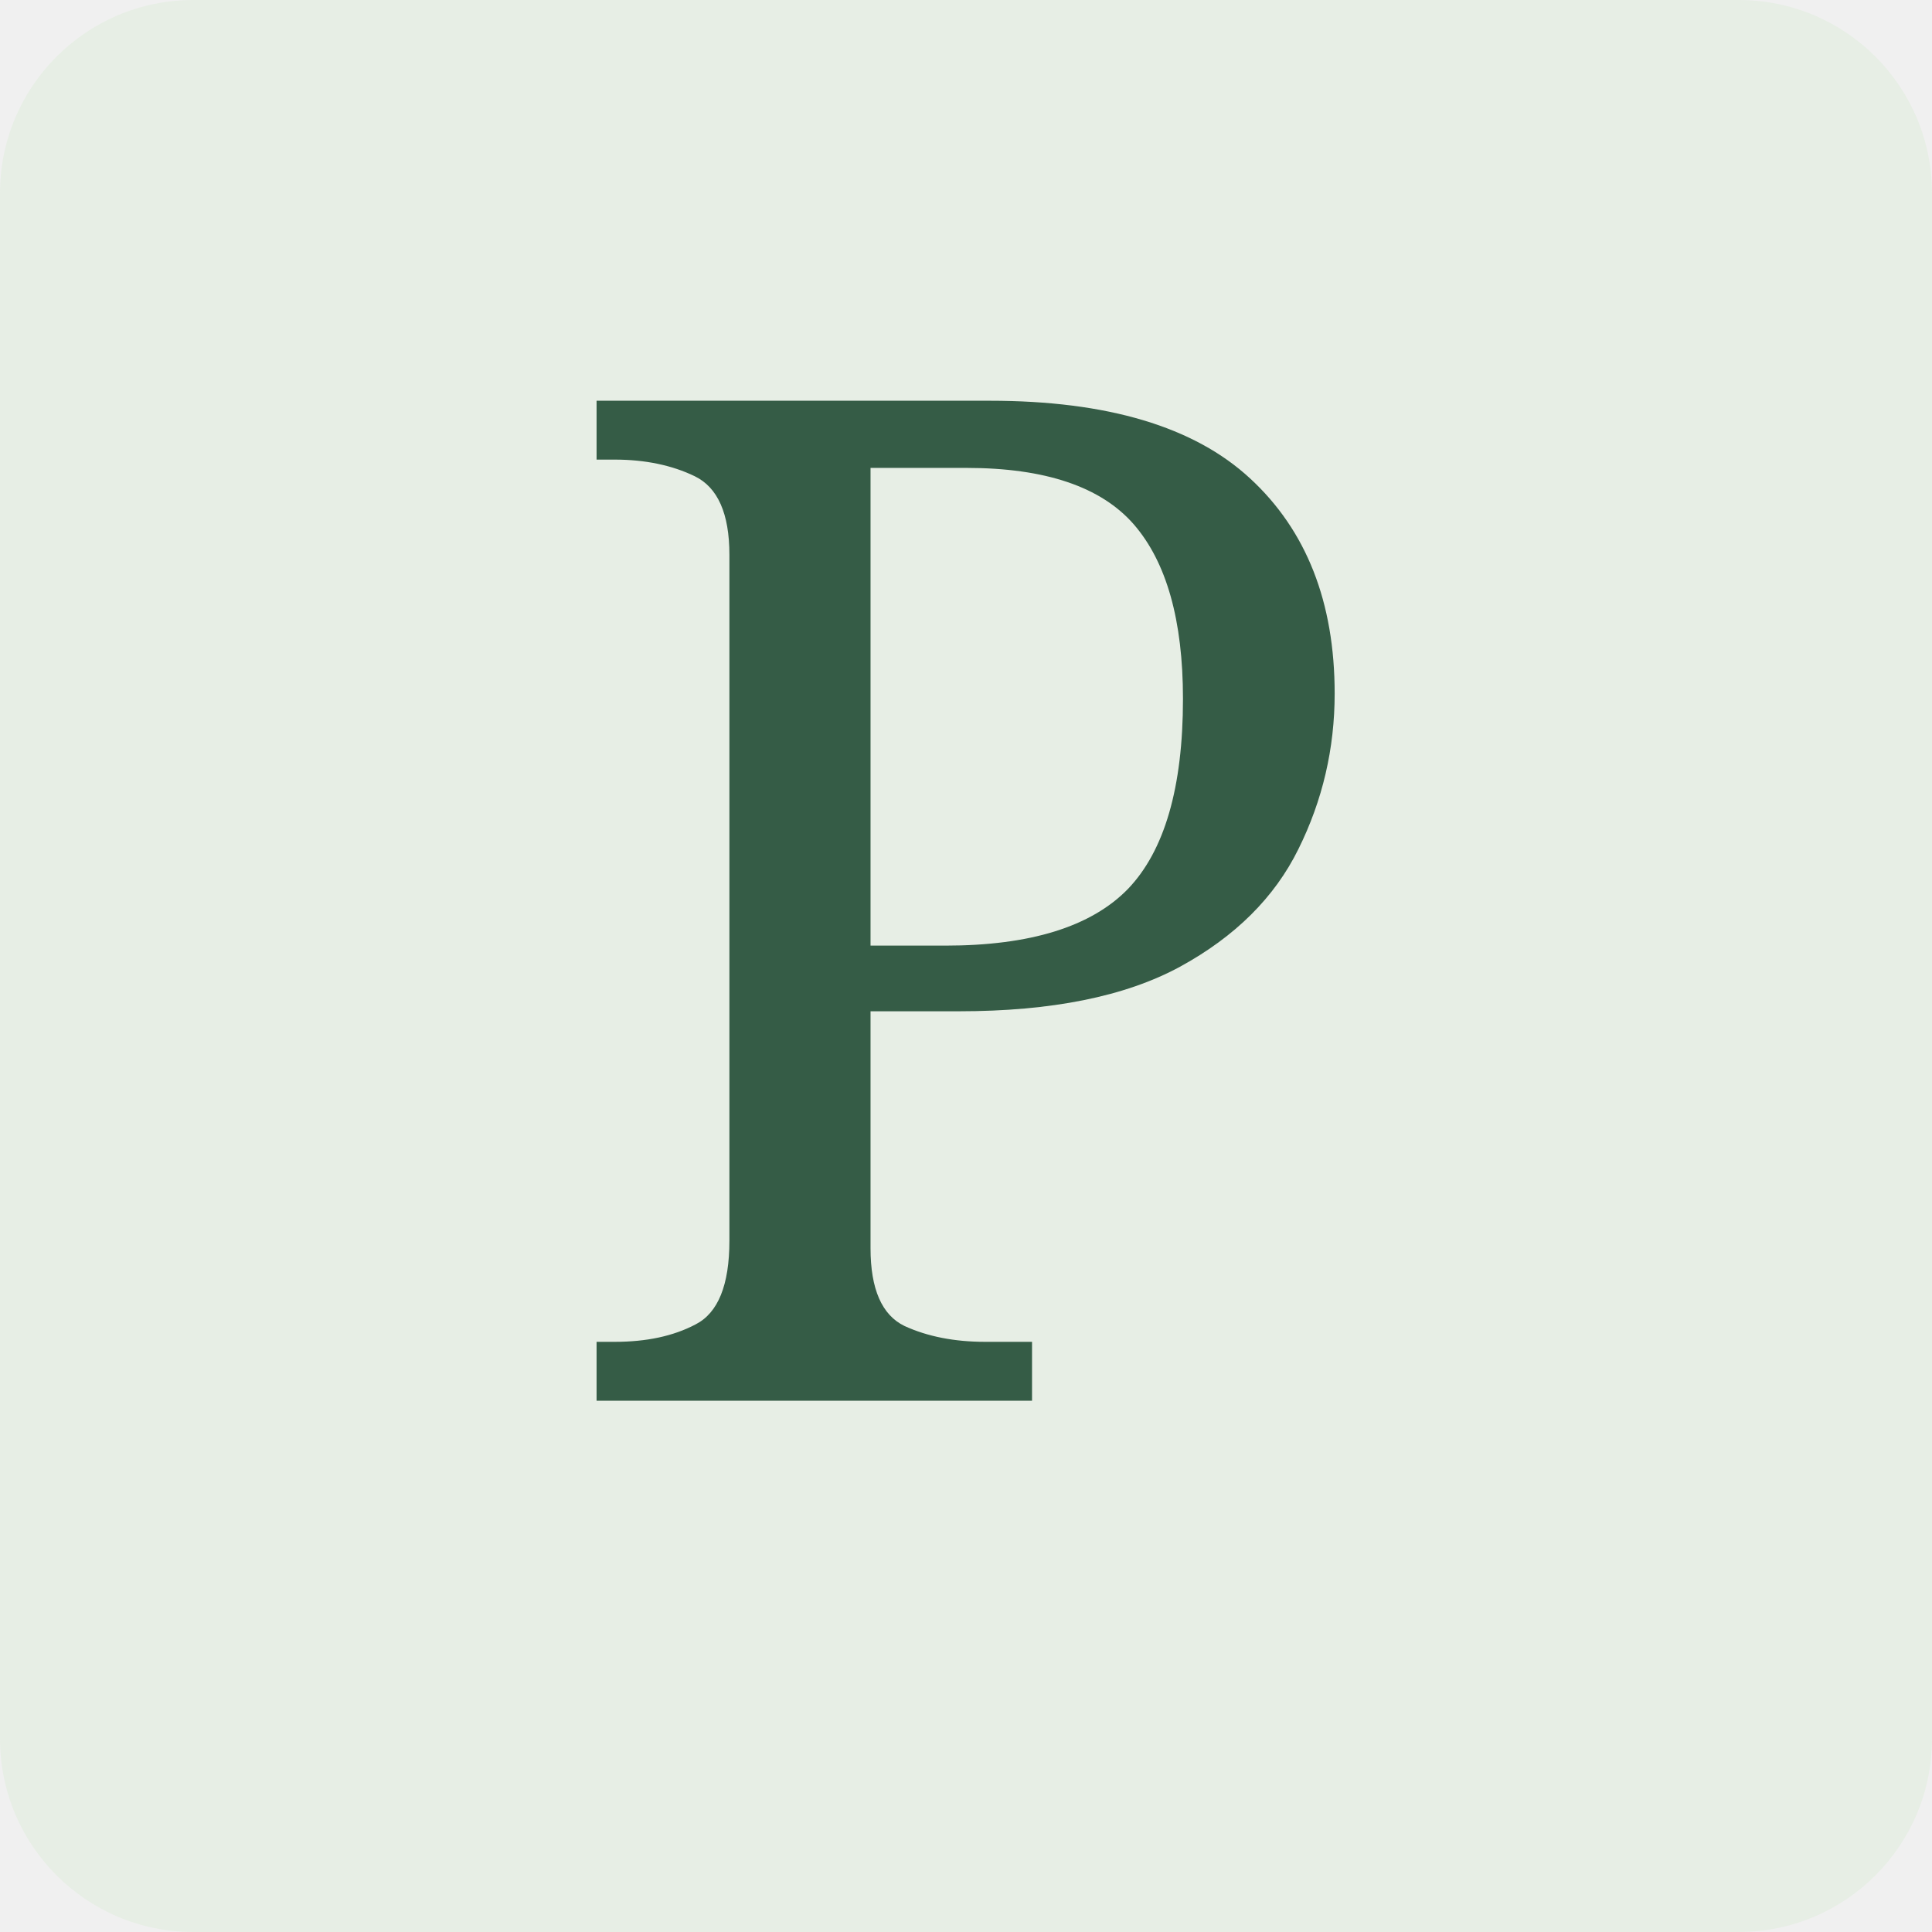
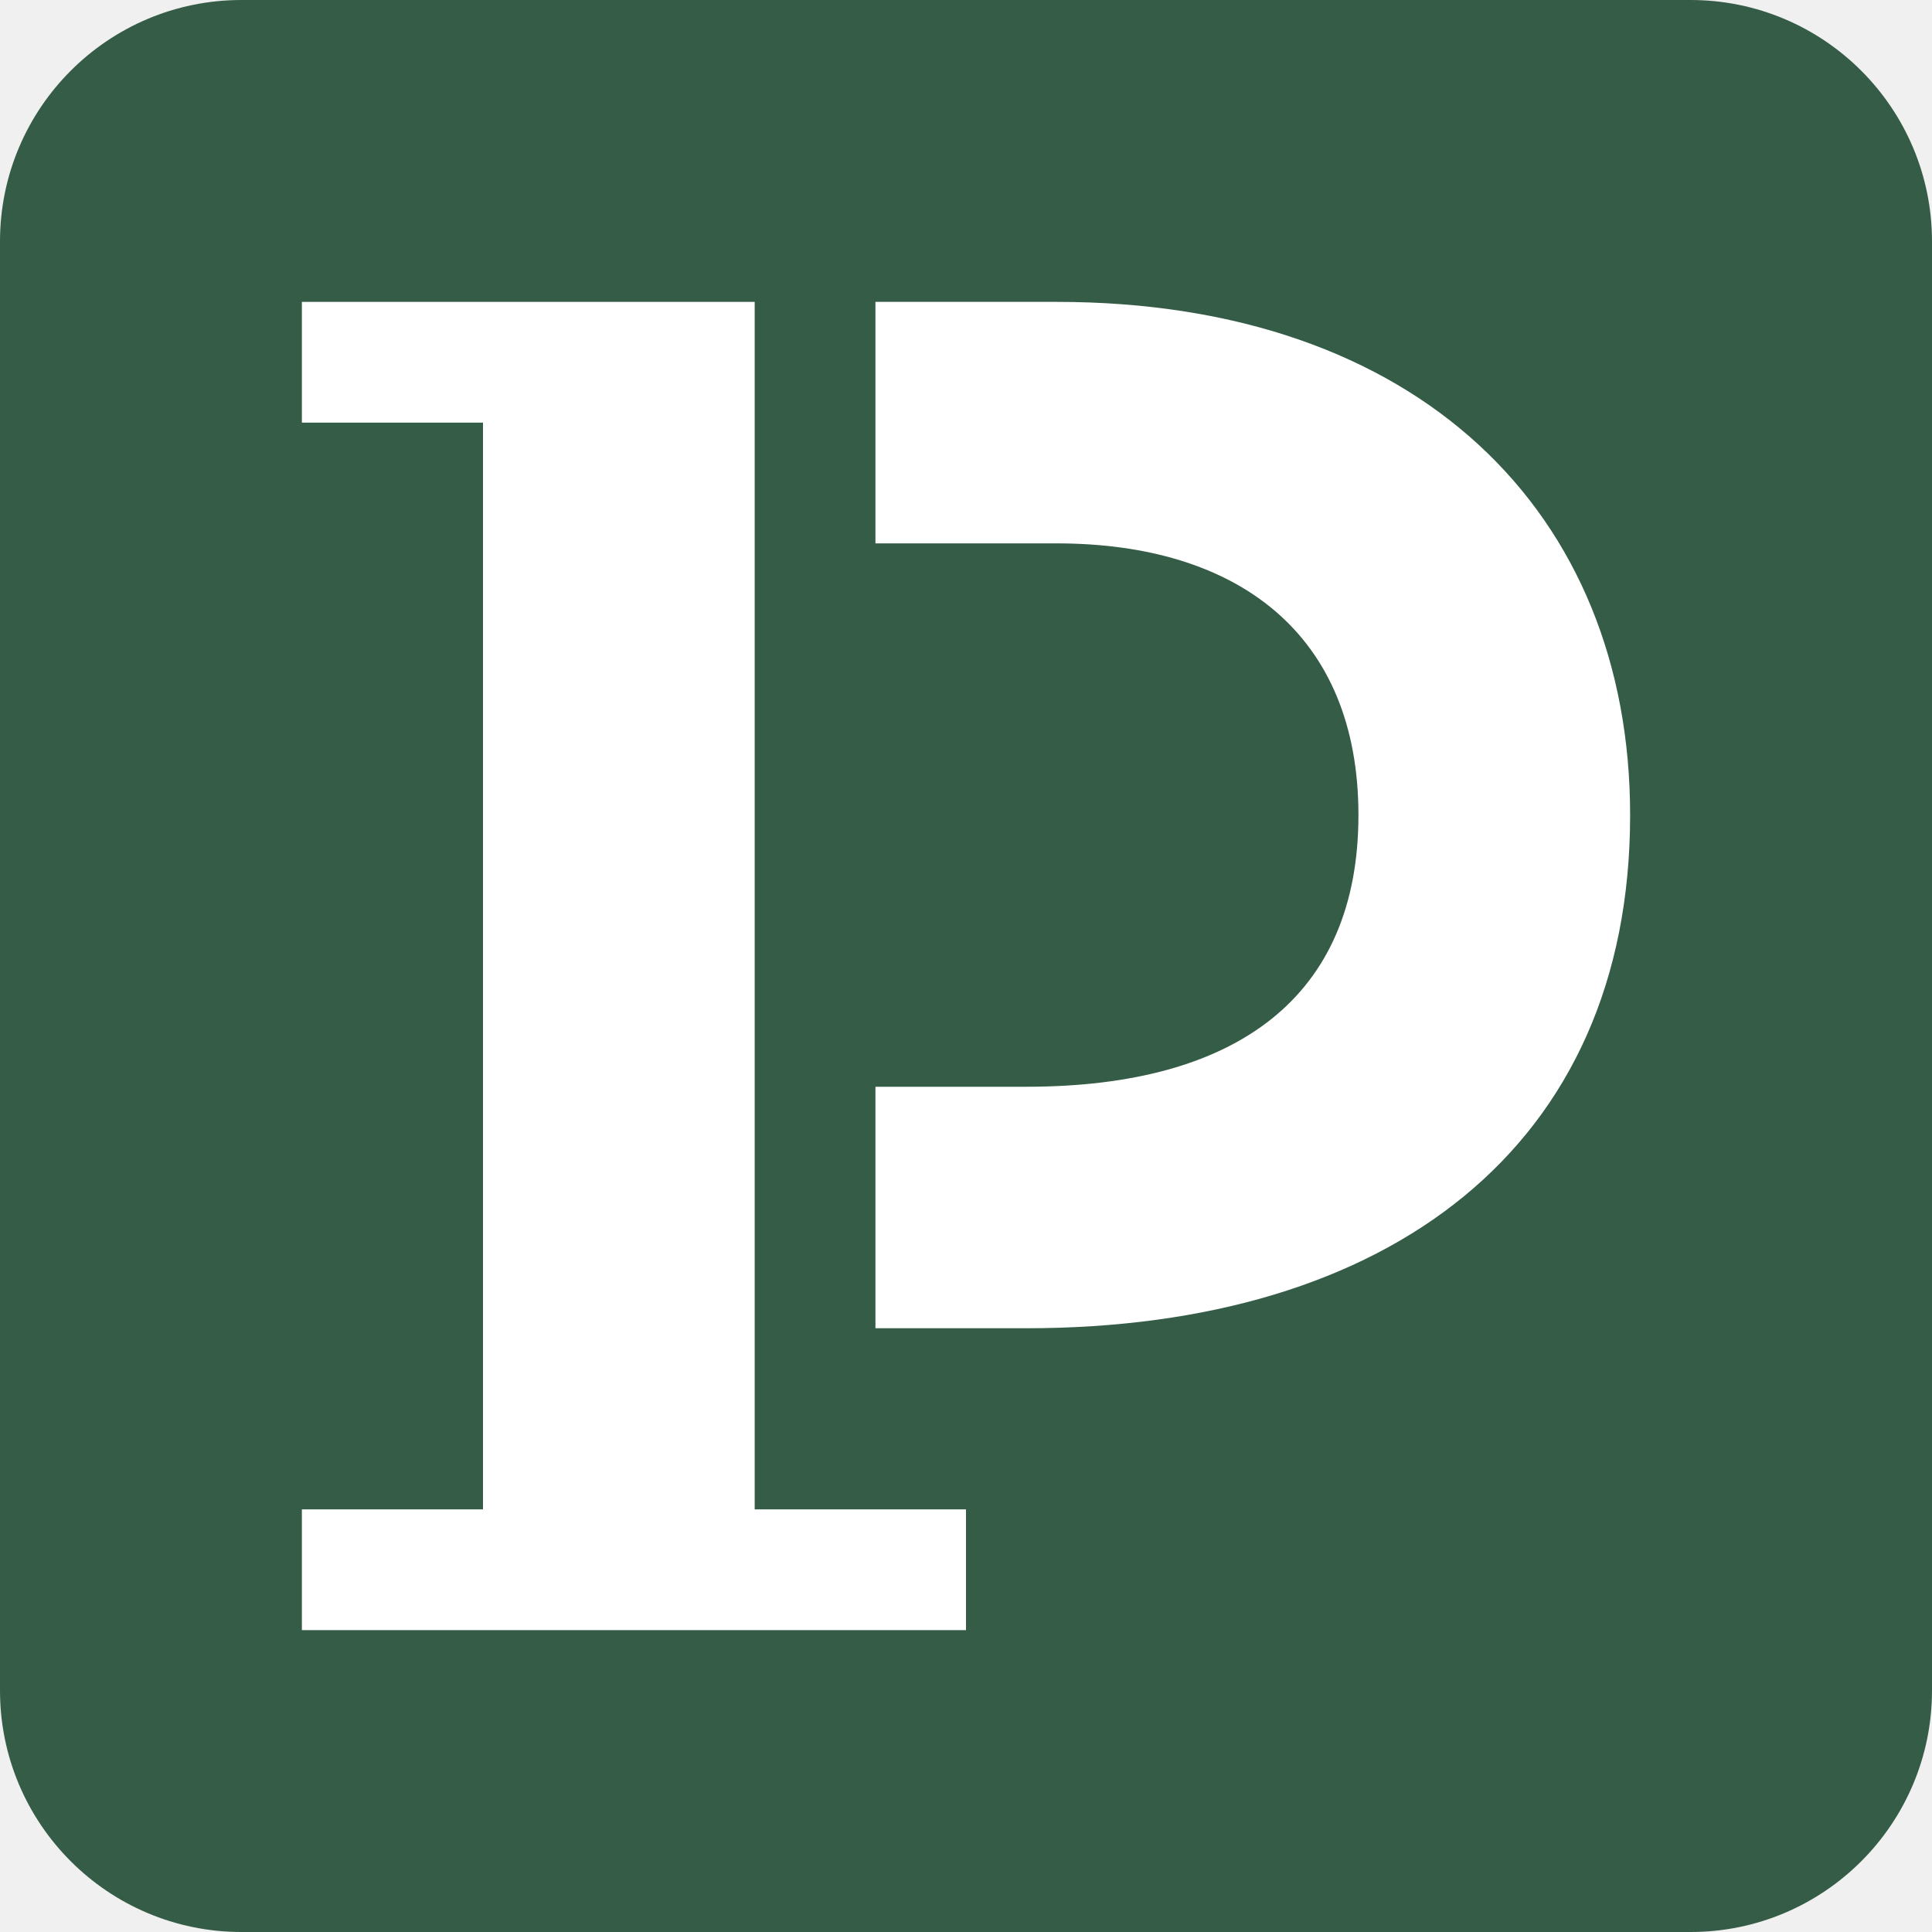
- <svg xmlns="http://www.w3.org/2000/svg" viewBox="0 0 40 40">
-   <rect width="40" height="40" rx="4" fill="#e7eee5" />
-   <text x="20" y="29" text-anchor="middle" font-family="Georgia,serif" font-size="29" fill="#355c46">P</text>
+ <svg xmlns="http://www.w3.org/2000/svg" viewBox="0 0 64 64">
+   <rect width="64" height="64" rx="8" fill="#355c46" />
+   <path fill="#ffffff" d="M10 10H25V50H32V54H10V50H16V14H10Z" />
+   <path fill="#ffffff" d="M29 10H35C47 10 54 17 54 27C54 38 46 44 34 44H29V36H34C41 36 45 33 45 27C45 21 41 18 35 18H29Z" />
</svg>
